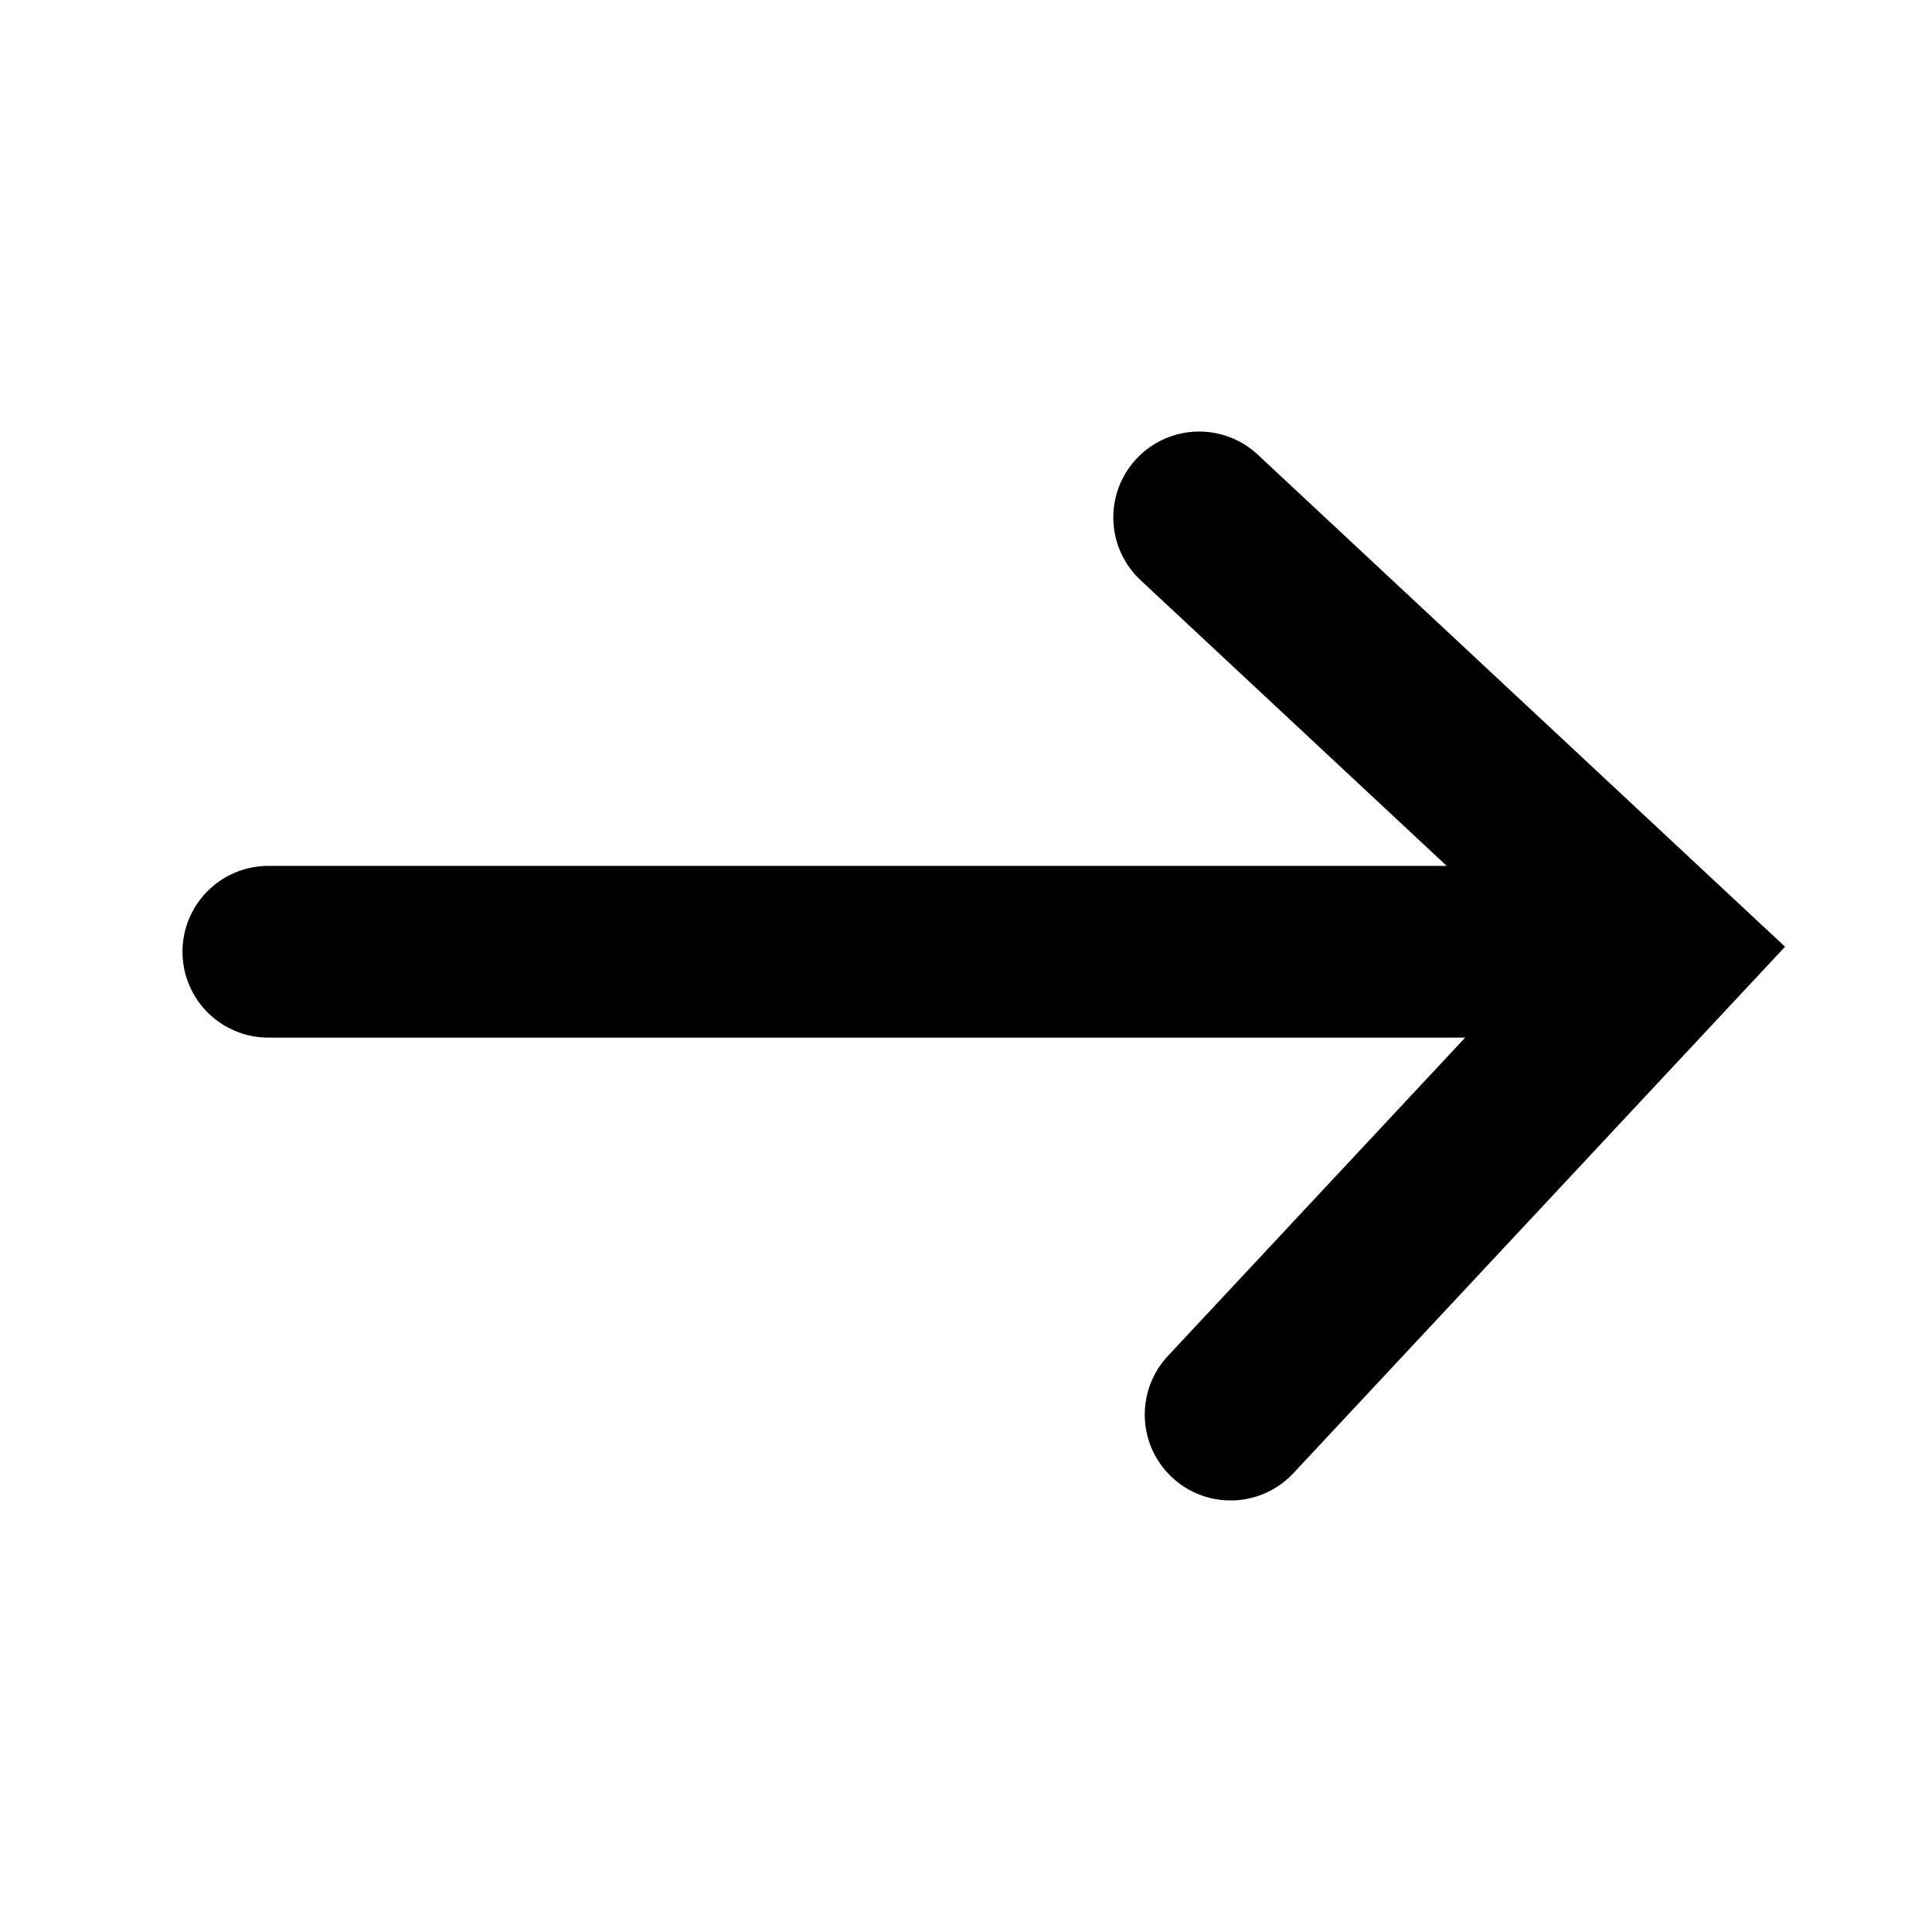
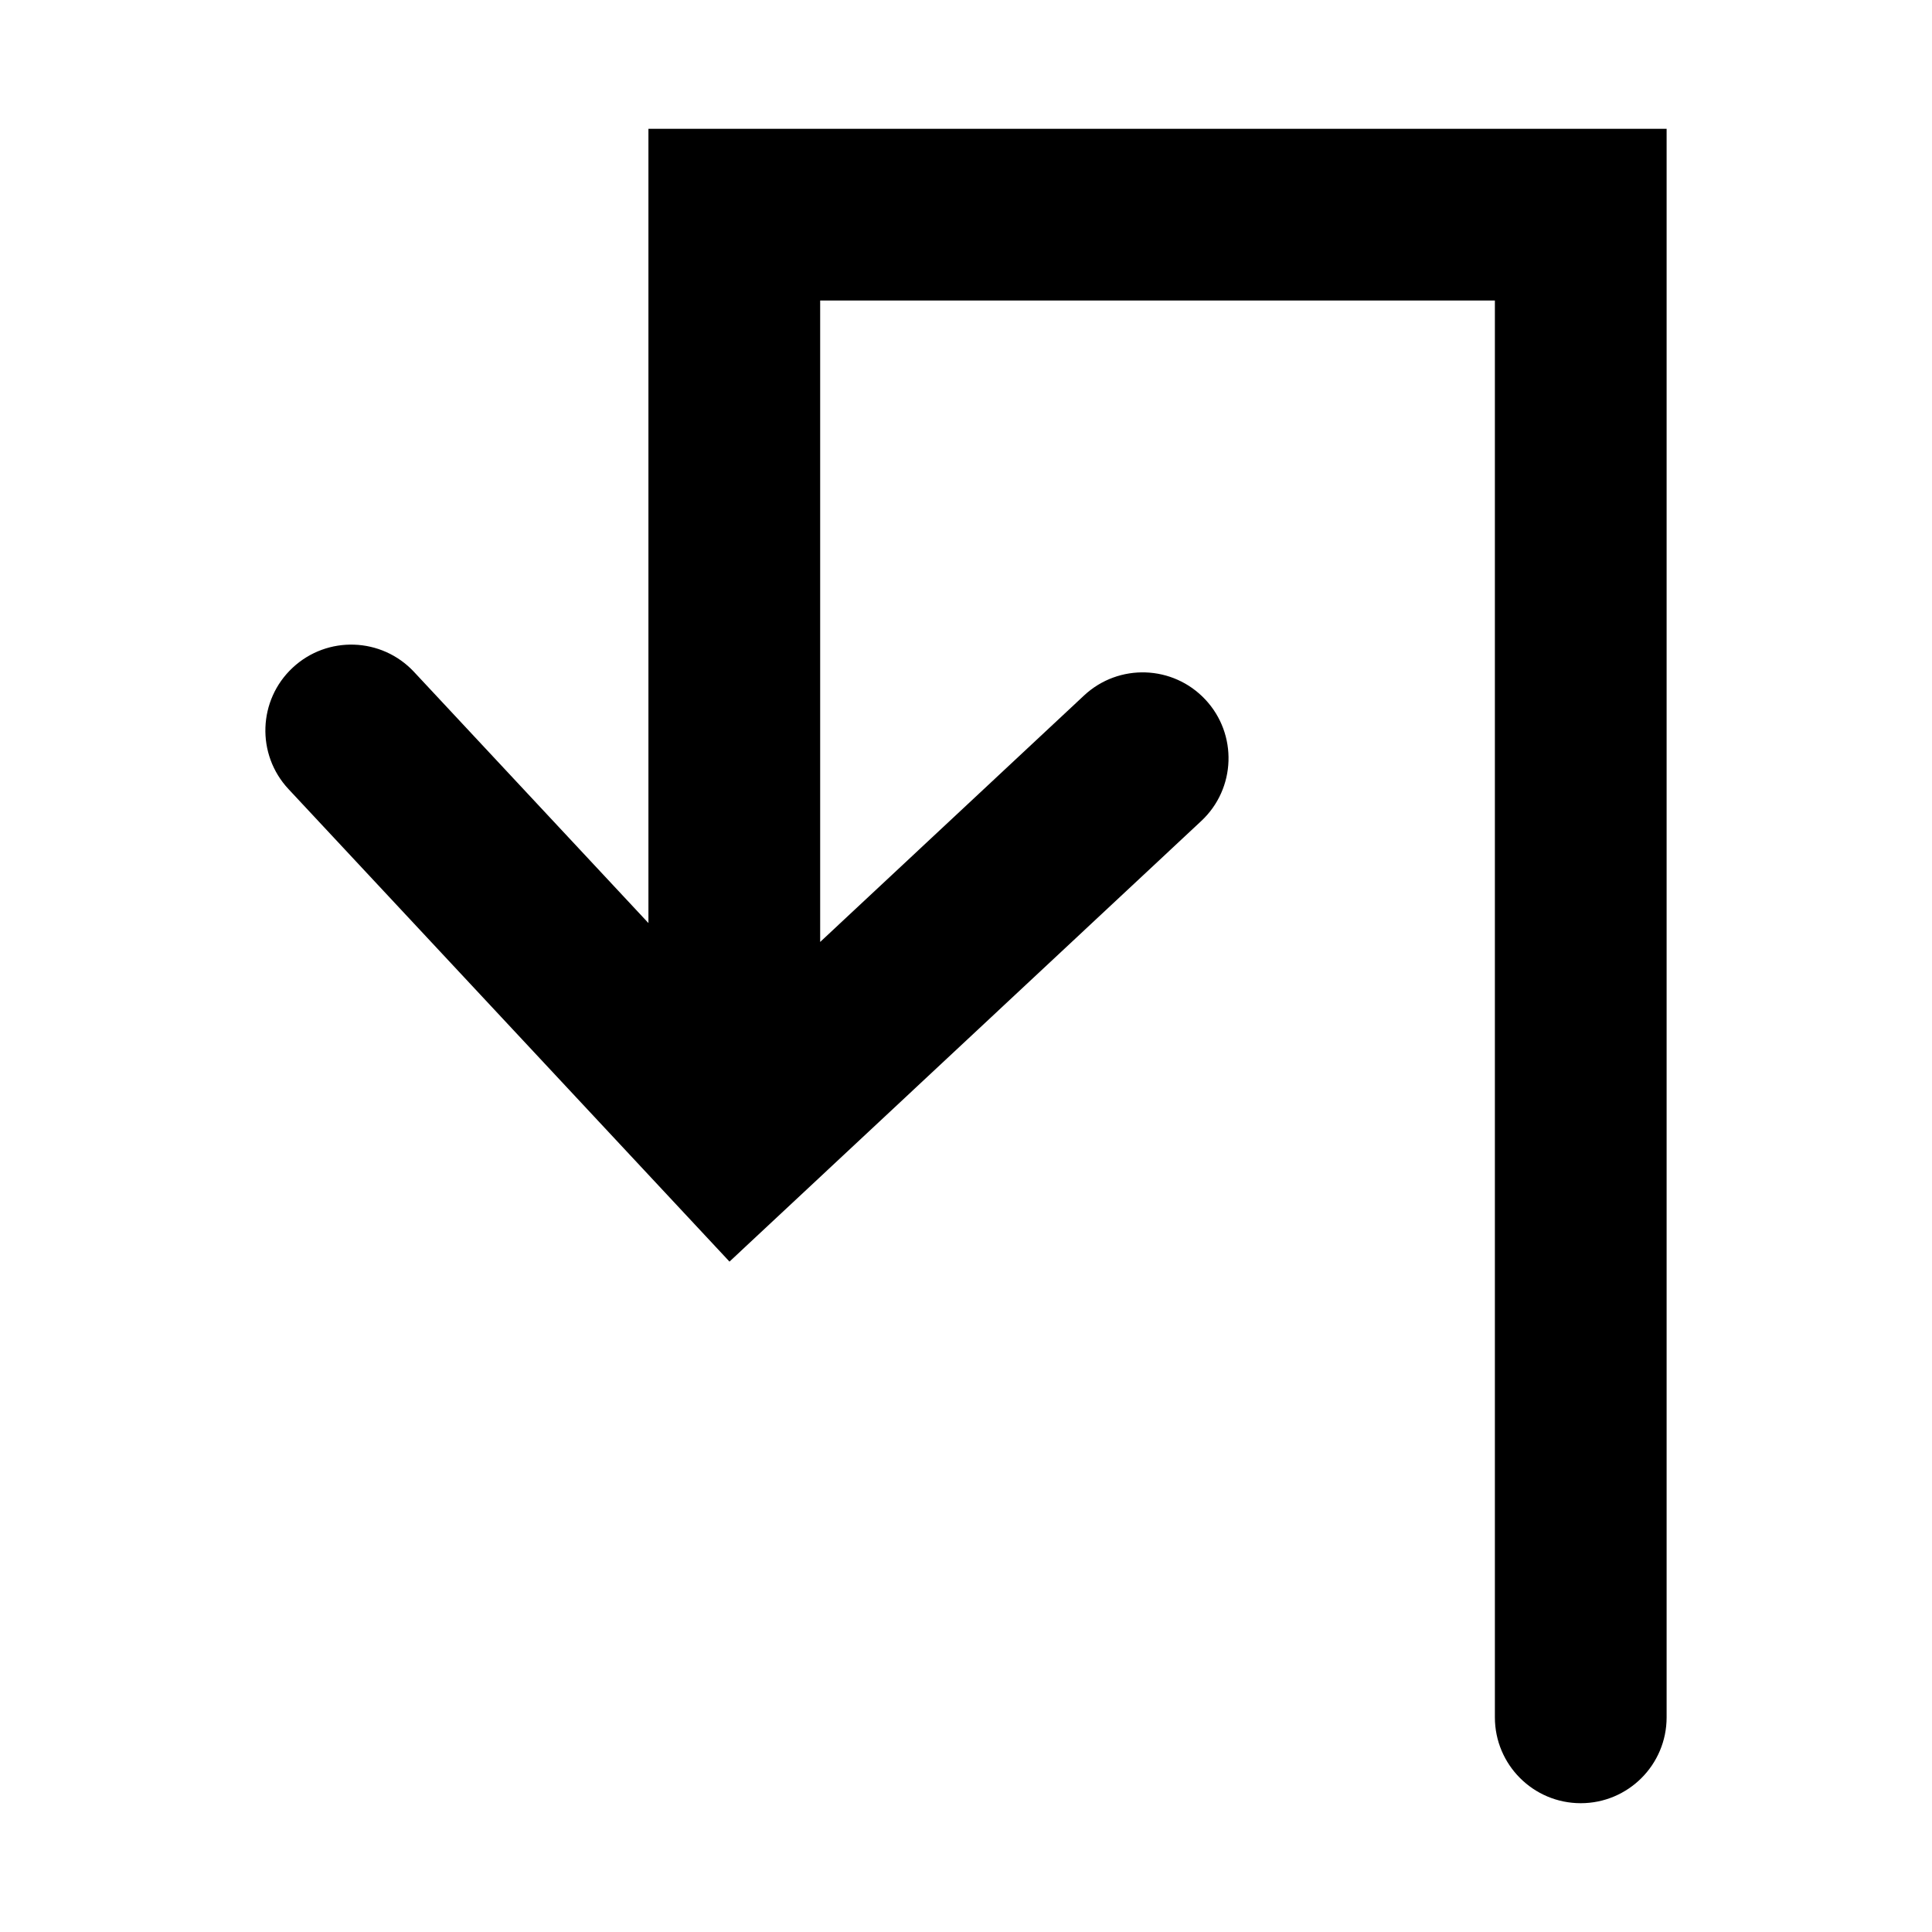
<svg xmlns="http://www.w3.org/2000/svg" version="1.1" id="Layer_1" x="0px" y="0px" width="180px" height="180px" viewBox="0 0 180 180" enable-background="new 0 0 180 180" xml:space="preserve">
-   <g>
-     <path fill="none" stroke="#000000" stroke-width="16" stroke-linecap="round" stroke-miterlimit="10" d="M111.723,48.206   L155,88.593l-40.347,43.201" />
-     <path fill="none" stroke="#000000" stroke-width="16" stroke-linecap="round" stroke-miterlimit="10" d="M147.618,88.672H25" />
-   </g>
+   <path d="M60.413,12v74l-21.84-23.401c-3.015-3.23-8.076-3.406-11.307-0.391c-3.23,3.015-3.405,8.077-0.39,11.307l41.089,44.026  L111.92,76.49c3.229-3.016,3.402-8.078,0.386-11.307c-3.016-3.231-8.077-3.402-11.307-0.387L76.413,87.759V28h62.862v132  c0,4.418,3.582,8,8,8s8-3.582,8-8V12H60.413z" />
</svg>
